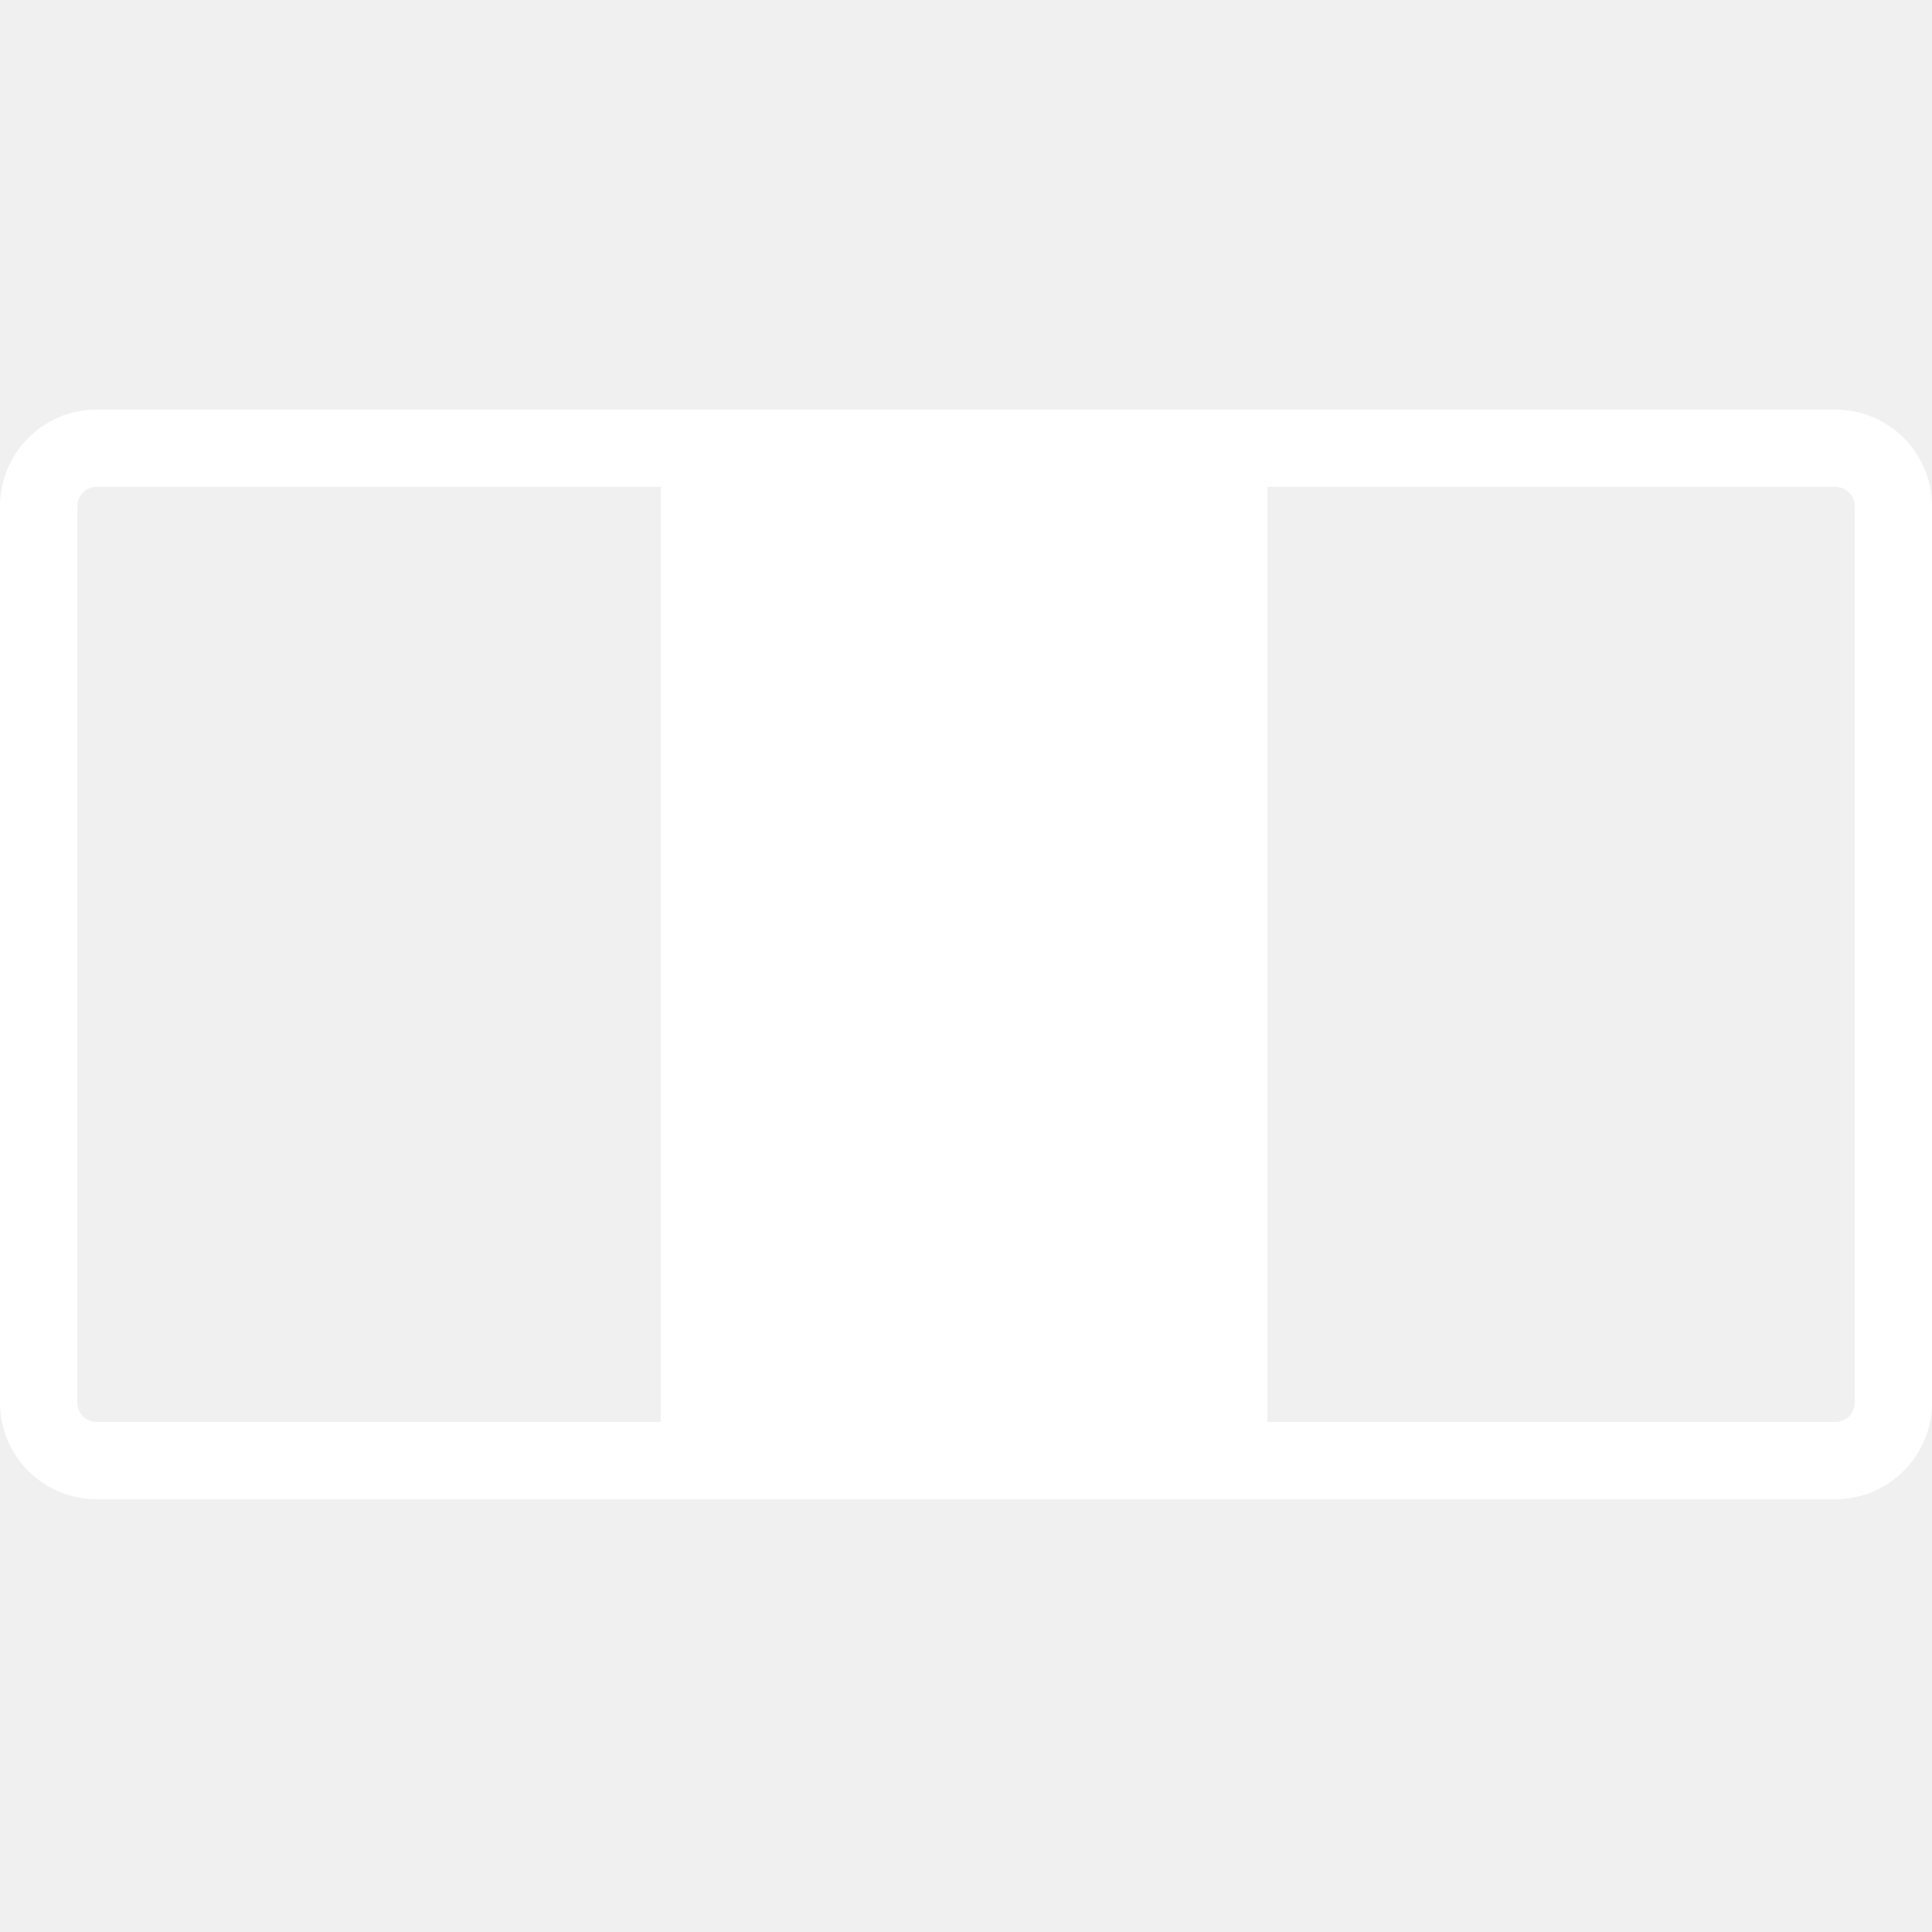
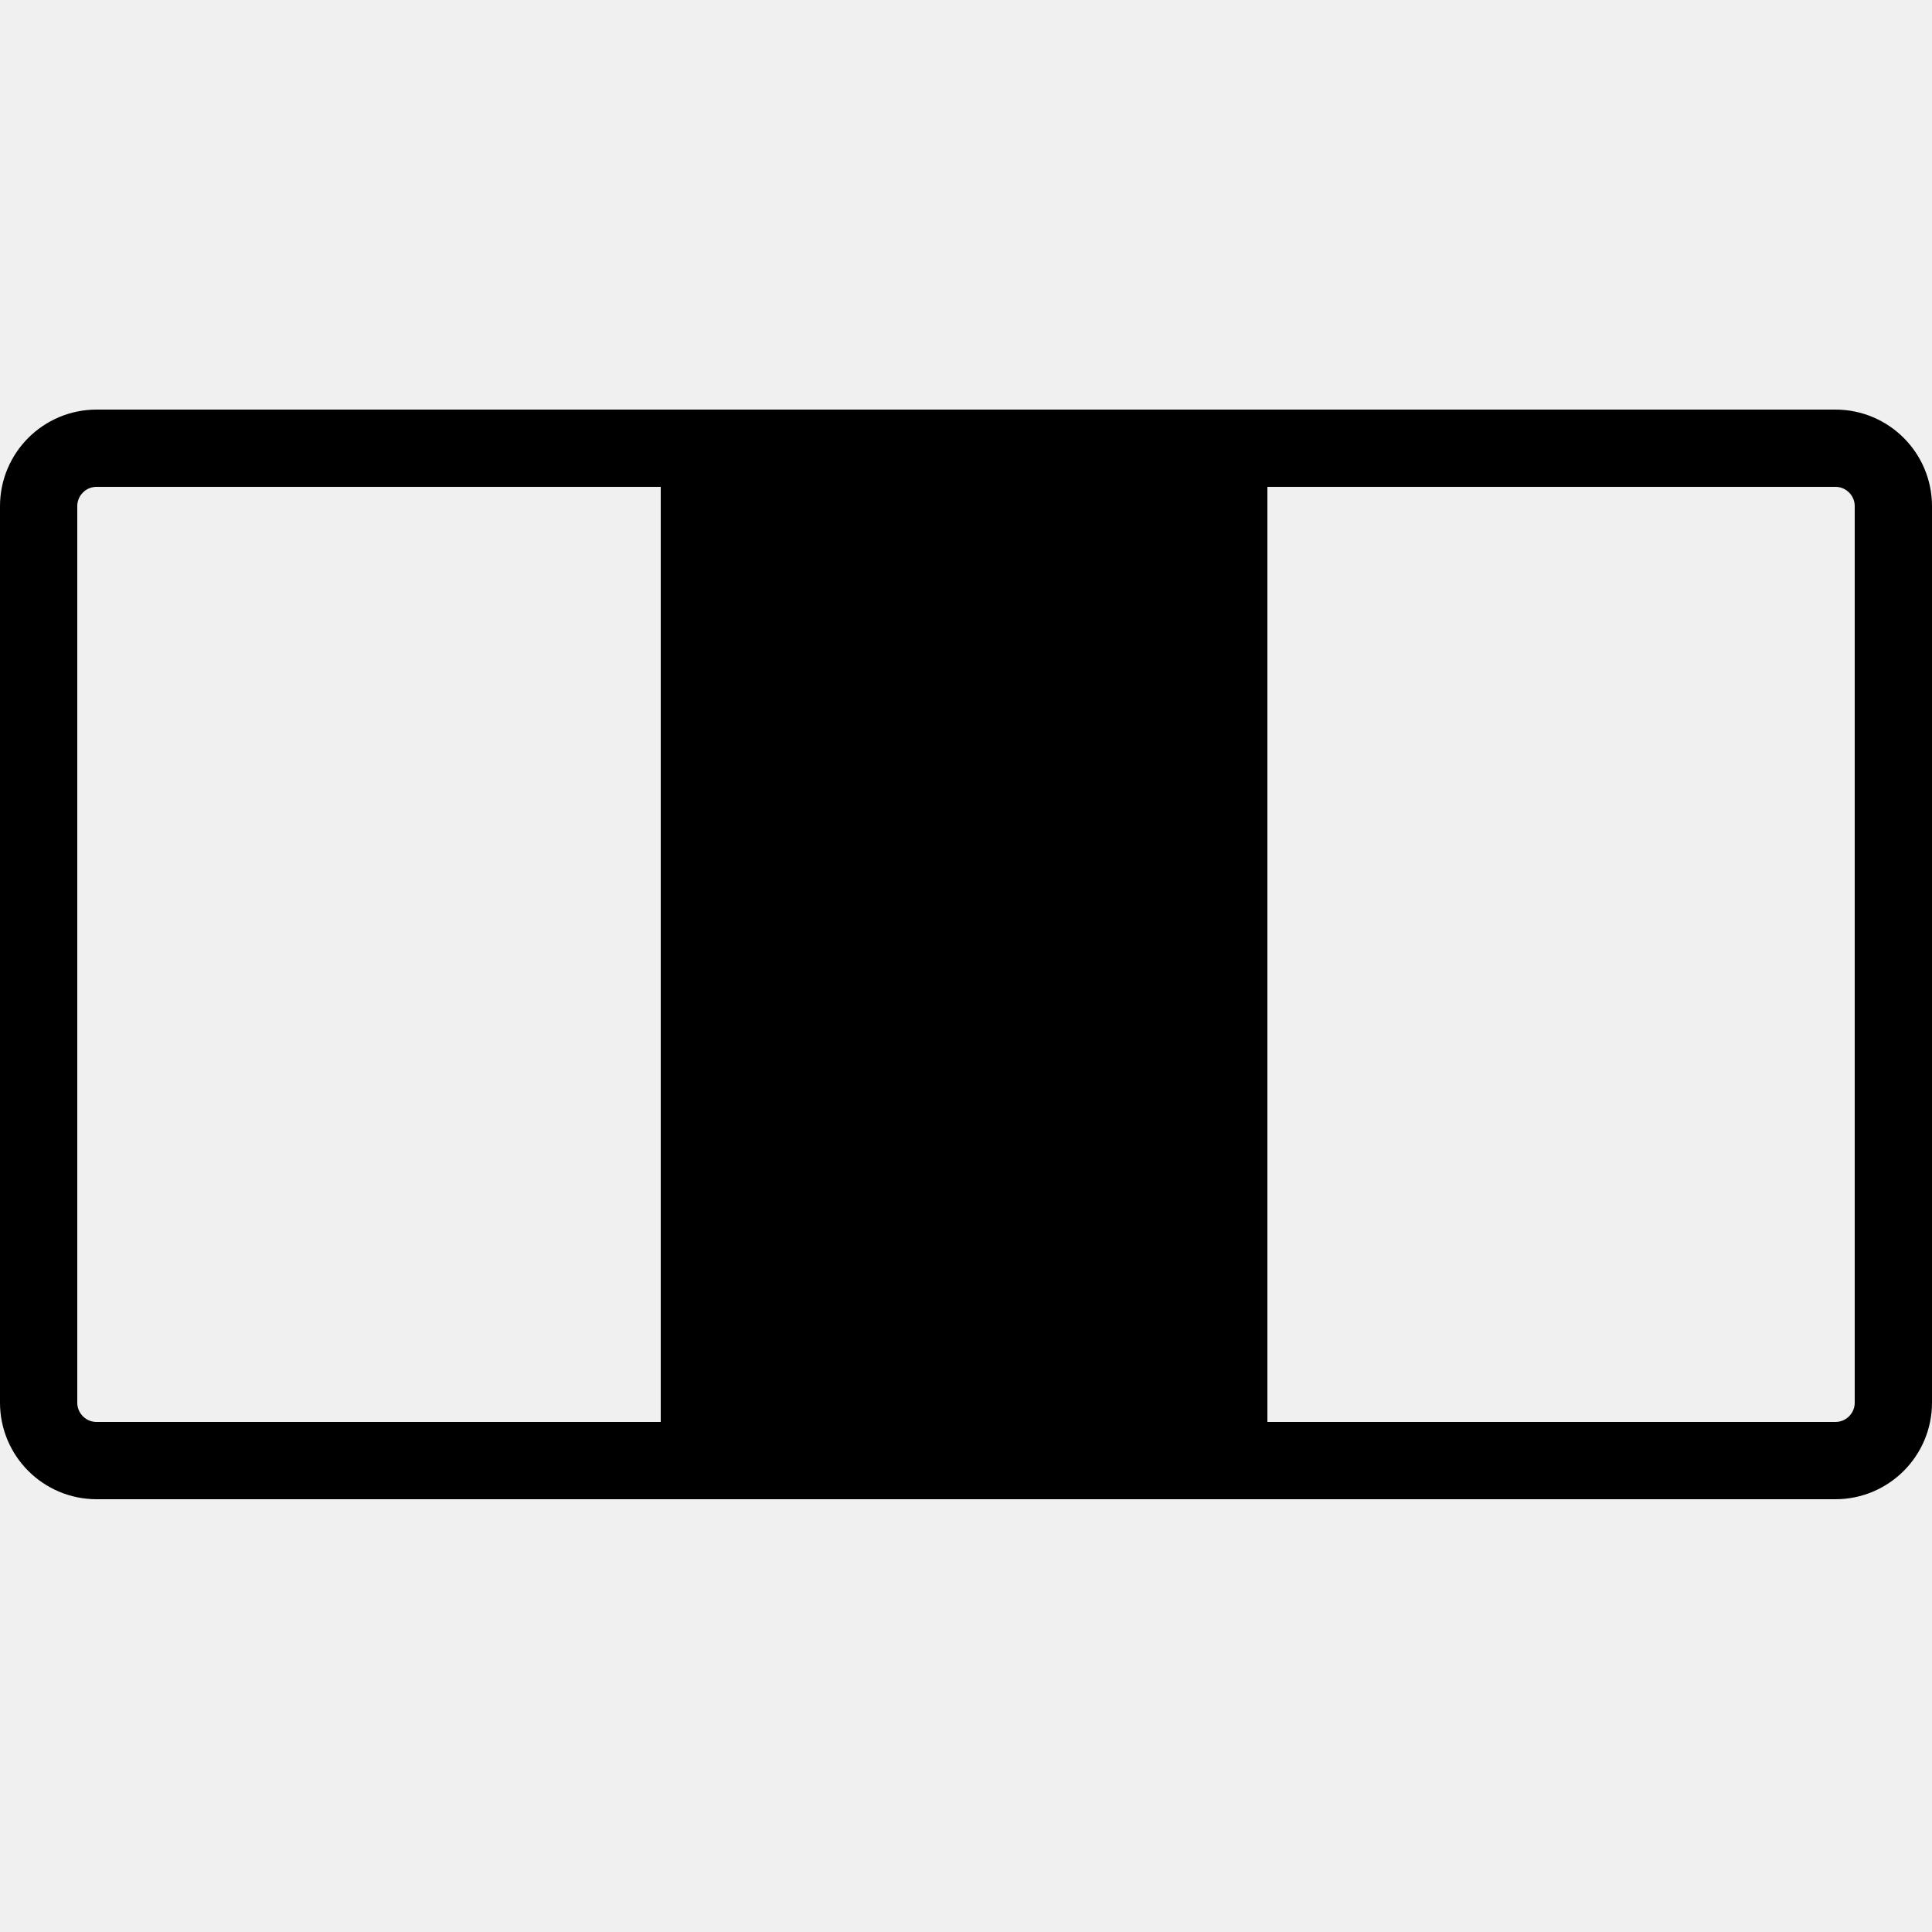
<svg xmlns="http://www.w3.org/2000/svg" width="500" height="500" viewBox="0 0 500 500" fill="none">
-   <rect x="10" y="116" width="480" height="262" rx="15" stroke="white" stroke-width="20" />
-   <rect x="171" y="388" width="282" height="157" rx="10" transform="rotate(-90 171 388)" fill="white" />
+   <rect x="10" y="116" width="480" height="262" rx="15" stroke="black" stroke-width="20" />
+   <rect x="171" y="388" width="282" height="157" rx="10" transform="rotate(-90 171 388)" fill="black" />
</svg>
